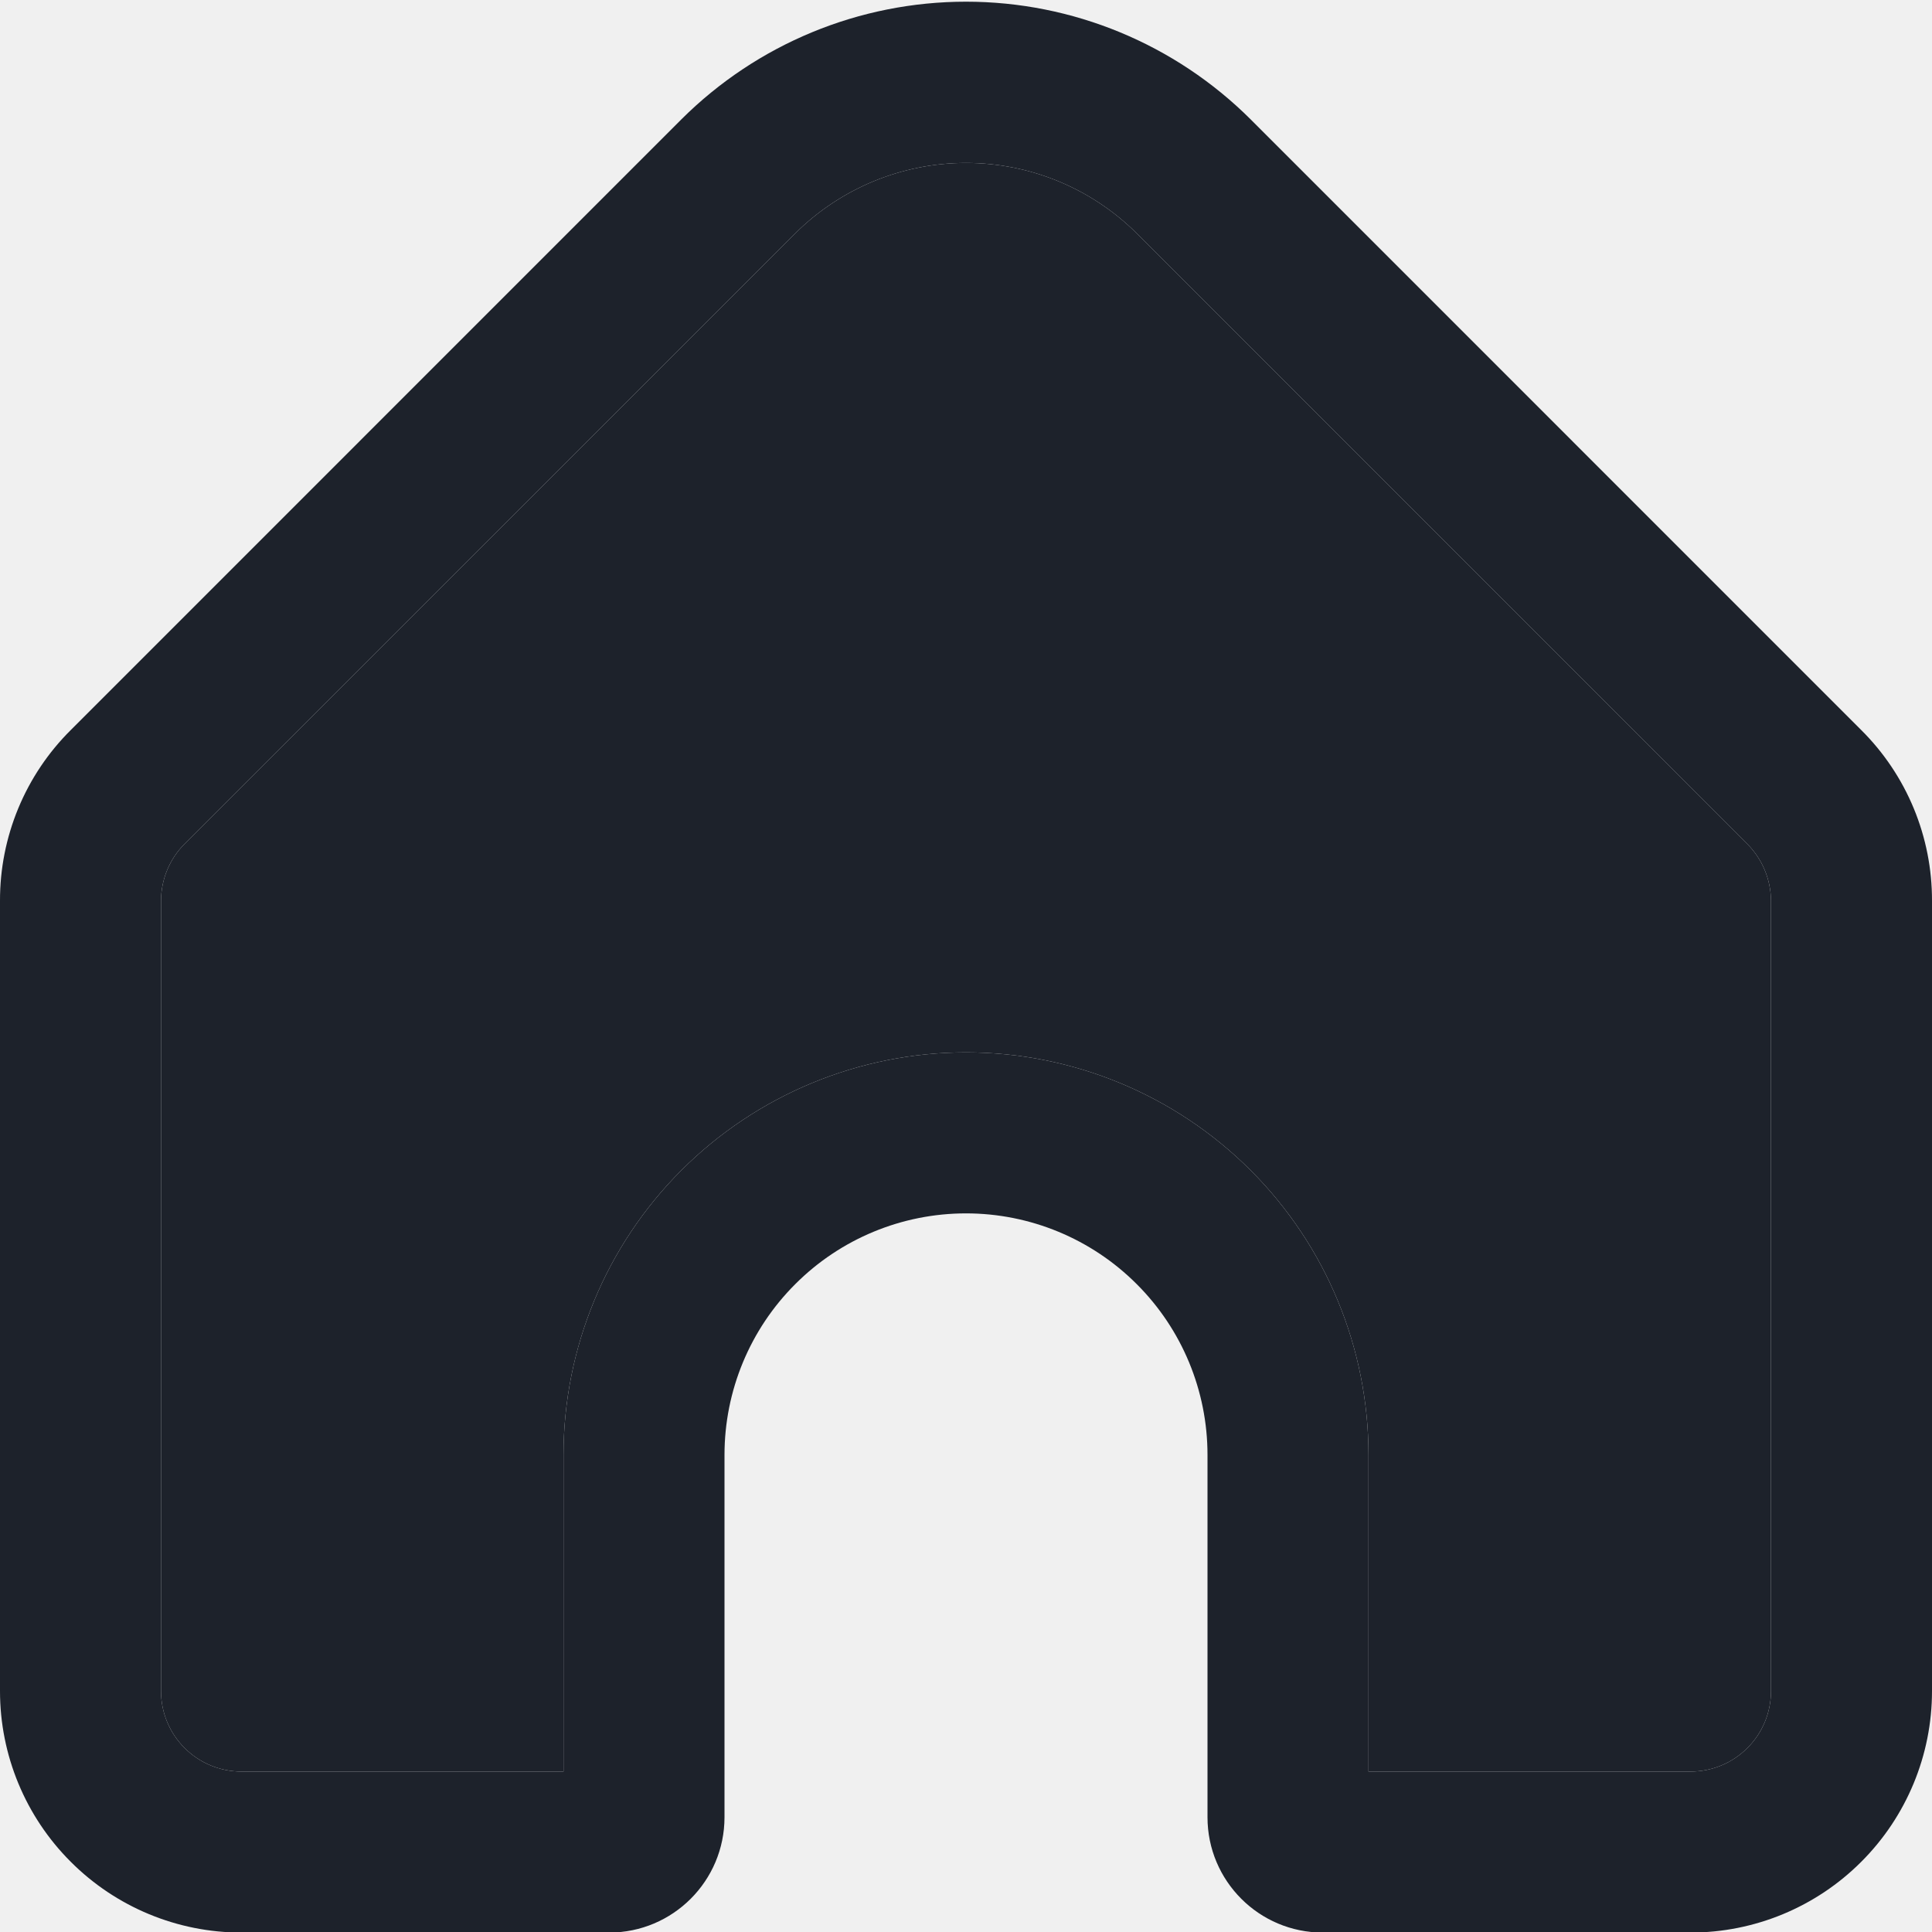
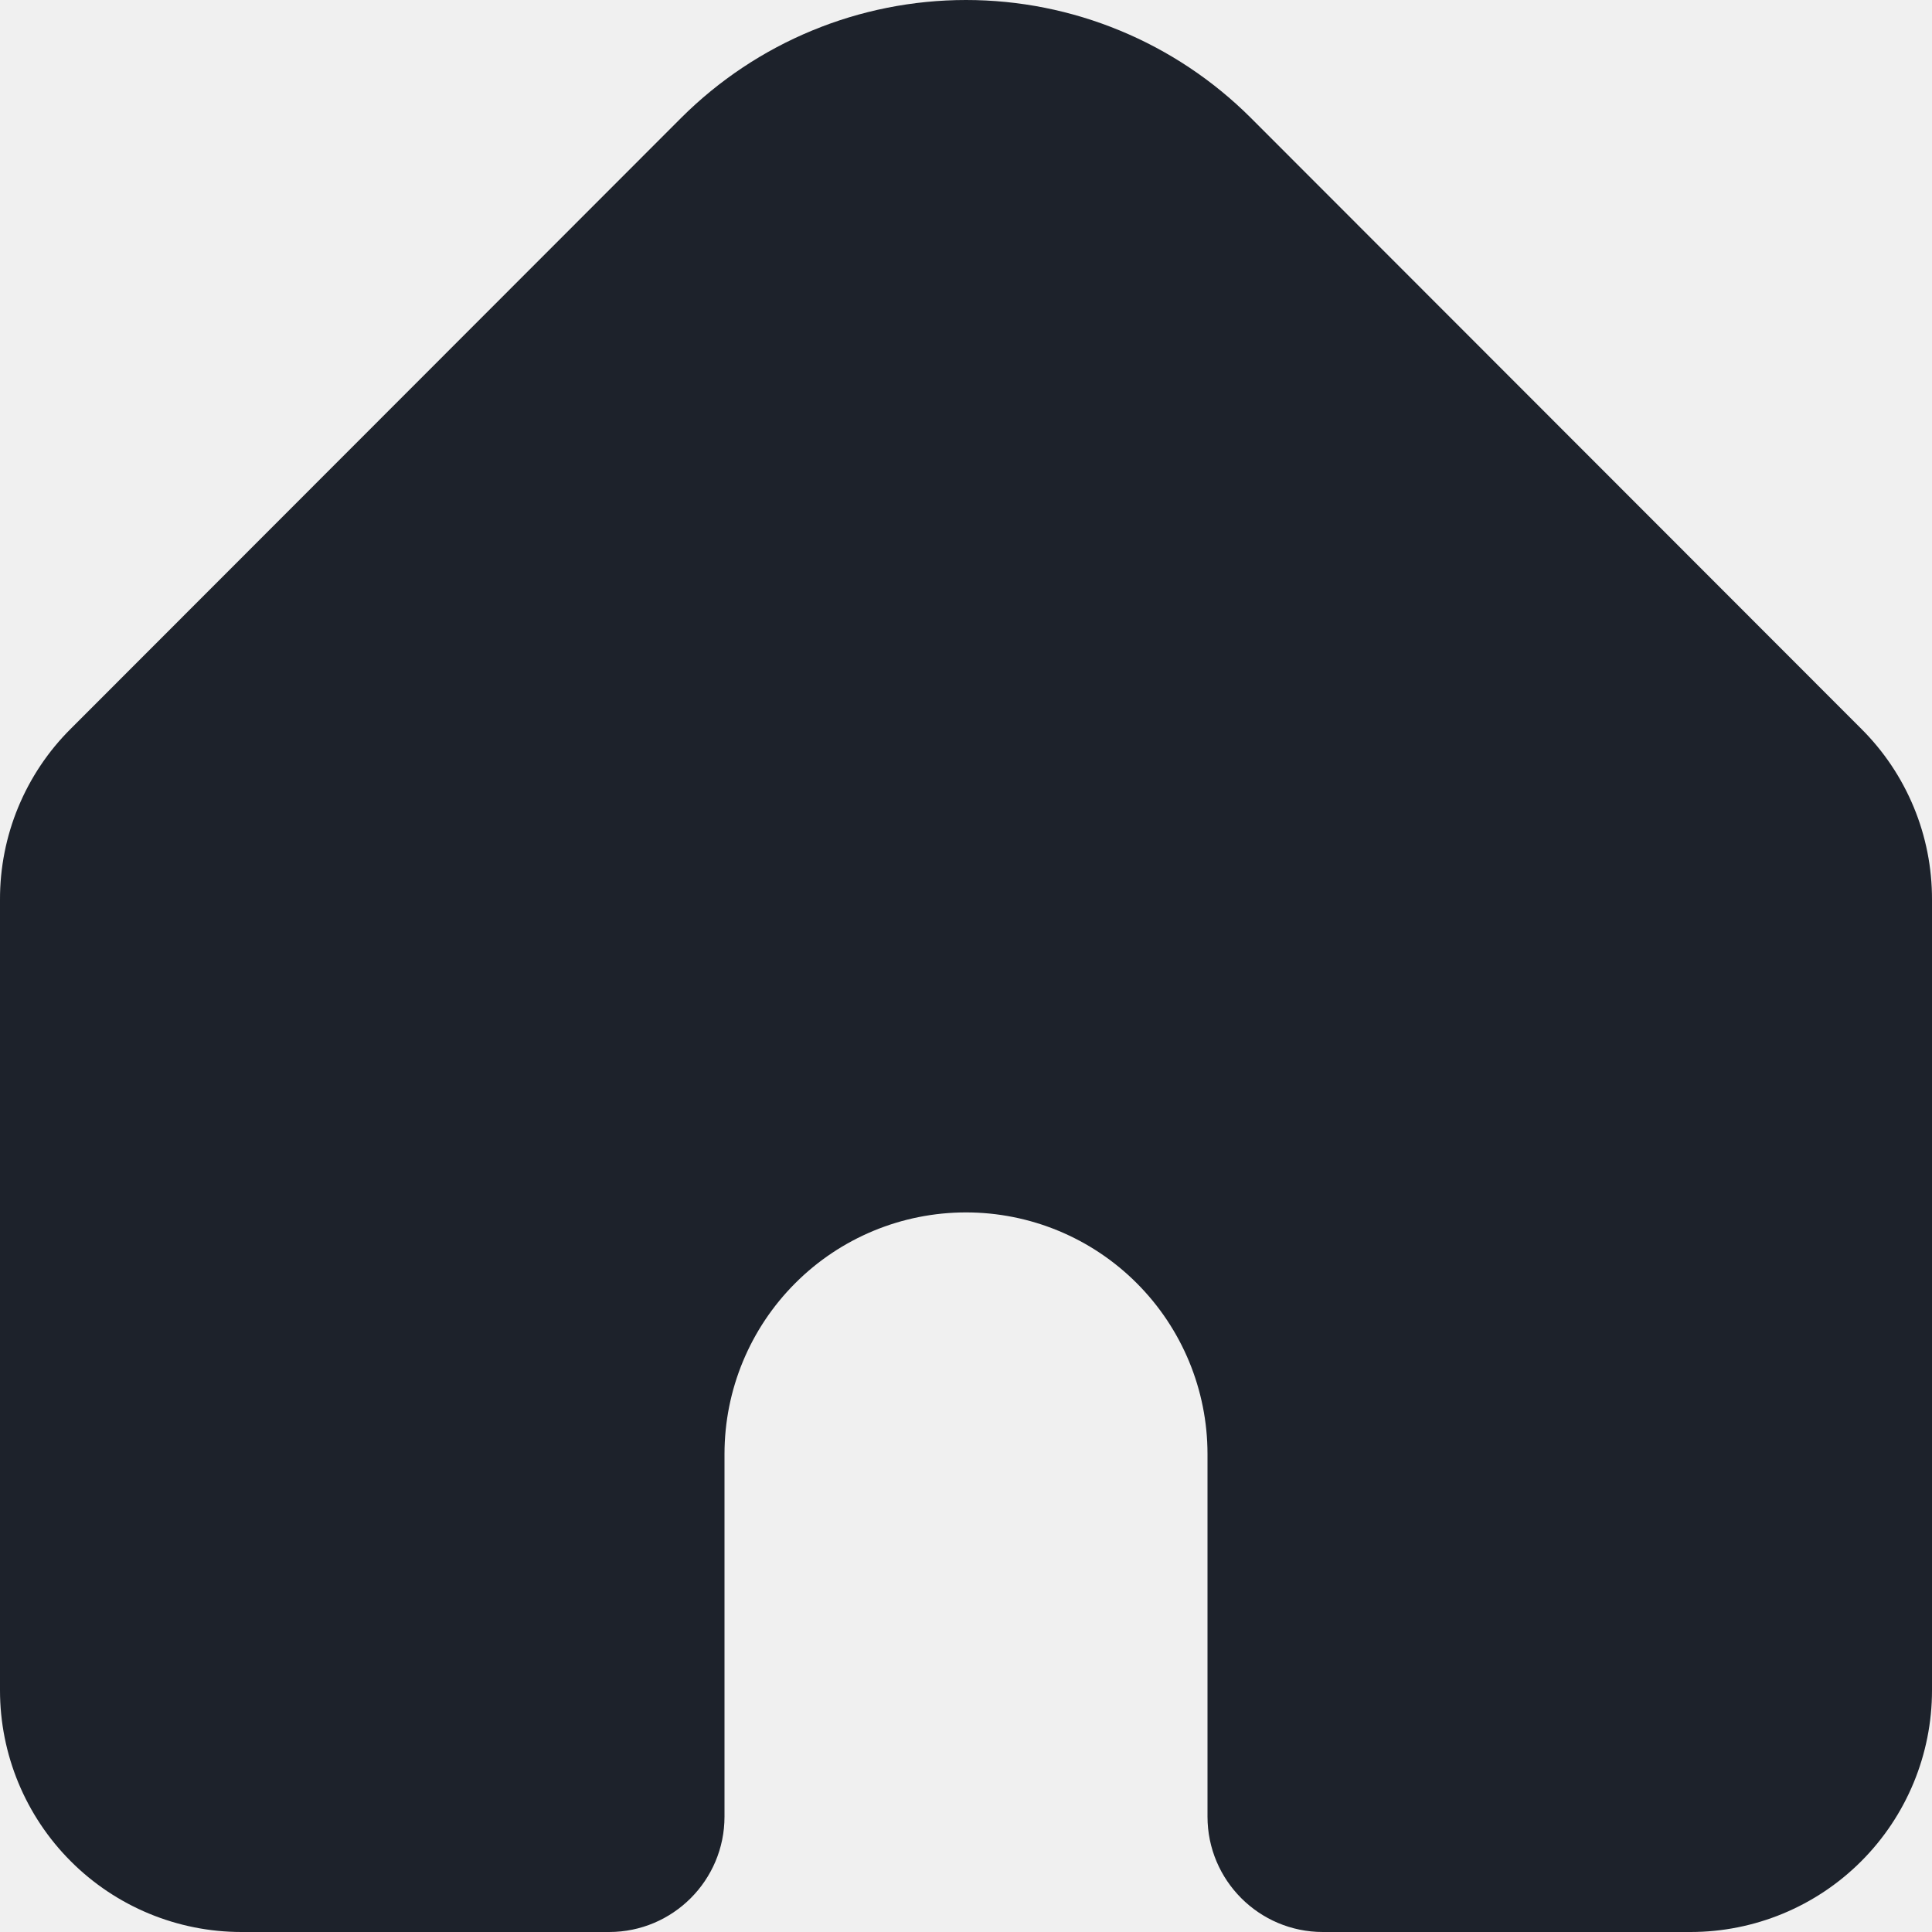
<svg xmlns="http://www.w3.org/2000/svg" width="24" height="24" viewBox="0 0 24 24" fill="none">
-   <g clip-path="url(#clip0_3035_2707)">
-     <path d="M22 21.007C22 21.272 21.895 21.527 21.707 21.714C21.52 21.902 21.265 22.007 21 22.007H17V18.073C17 16.747 16.473 15.475 15.536 14.538C14.598 13.6 13.326 13.073 12 13.073C10.674 13.073 9.402 13.6 8.464 14.538C7.527 15.475 7 16.747 7 18.073V22.007H3C2.735 22.007 2.48 21.902 2.293 21.714C2.105 21.527 2 21.272 2 21.007V11.19C2.001 10.925 2.106 10.671 2.293 10.483L9.878 2.9C10.442 2.339 11.205 2.024 12 2.024C12.795 2.024 13.558 2.339 14.122 2.9L21.707 10.486C21.893 10.673 21.998 10.926 22 11.19V21.007Z" fill="#1D222B" />
-     <path fill-rule="evenodd" clip-rule="evenodd" d="M15.536 1.483L23.121 9.069C23.401 9.347 23.622 9.677 23.773 10.041C23.924 10.406 24.001 10.796 24 11.19V21.007C24 21.803 23.684 22.566 23.121 23.128C22.559 23.691 21.796 24.007 21 24.007H16.433C15.642 24.007 15 23.366 15 22.574V22.007V18.073C15 17.277 14.684 16.514 14.121 15.952C13.559 15.389 12.796 15.073 12 15.073C11.204 15.073 10.441 15.389 9.879 15.952C9.316 16.514 9 17.277 9 18.073V22.007V22.574C9 23.366 8.358 24.007 7.567 24.007H3C2.204 24.007 1.441 23.691 0.879 23.128C0.316 22.566 1.20795e-05 21.803 1.20795e-05 21.007V11.19C-0.001 10.796 0.076 10.406 0.227 10.041C0.378 9.677 0.599 9.347 0.879 9.069L8.464 1.483C9.403 0.547 10.674 0.021 12 0.021C13.326 0.021 14.597 0.547 15.536 1.483ZM21.707 21.714C21.895 21.527 22 21.272 22 21.007V11.19C21.998 10.926 21.893 10.673 21.707 10.486L14.122 2.9C13.558 2.339 12.795 2.024 12 2.024C11.205 2.024 10.442 2.339 9.878 2.9L2.293 10.483C2.106 10.671 2.001 10.925 2 11.19V21.007C2 21.272 2.105 21.527 2.293 21.714C2.48 21.902 2.735 22.007 3 22.007H7V18.073C7 16.747 7.527 15.475 8.464 14.538C9.402 13.6 10.674 13.073 12 13.073C13.326 13.073 14.598 13.6 15.536 14.538C16.473 15.475 17 16.747 17 18.073V22.007H21C21.265 22.007 21.52 21.902 21.707 21.714Z" fill="#1D222B" />
-   </g>
-   <defs>
-     <clipPath id="clip0_3035_2707">
-       <rect width="24" height="24" fill="white" />
-     </clipPath>
-   </defs>
+   <path d="M15.536 1.462L23.121 9.053C23.401 9.331 23.622 9.662 23.773 10.026C23.924 10.39 24.001 10.781 24 11.175V20.998C24 21.794 23.684 22.558 23.121 23.121C22.559 23.684 21.796 24 21 24H16.433C15.642 24 15 23.358 15 22.567V21.999V18.062C15 17.266 14.684 16.503 14.121 15.94C13.559 15.377 12.796 15.061 12 15.061C11.204 15.061 10.441 15.377 9.879 15.94C9.316 16.503 9 17.266 9 18.062V21.999V22.567C9 23.358 8.358 24 7.567 24H3C2.204 24 1.441 23.684 0.879 23.121C0.316 22.558 1.20794e-05 21.794 1.20794e-05 20.998V11.175C-0.001 10.781 0.076 10.39 0.227 10.026C0.378 9.662 0.599 9.331 0.879 9.053L8.464 1.462C9.403 0.526 10.674 0 12 0C13.326 0 14.597 0.526 15.536 1.462Z" fill="#1D222B" />
</svg>
